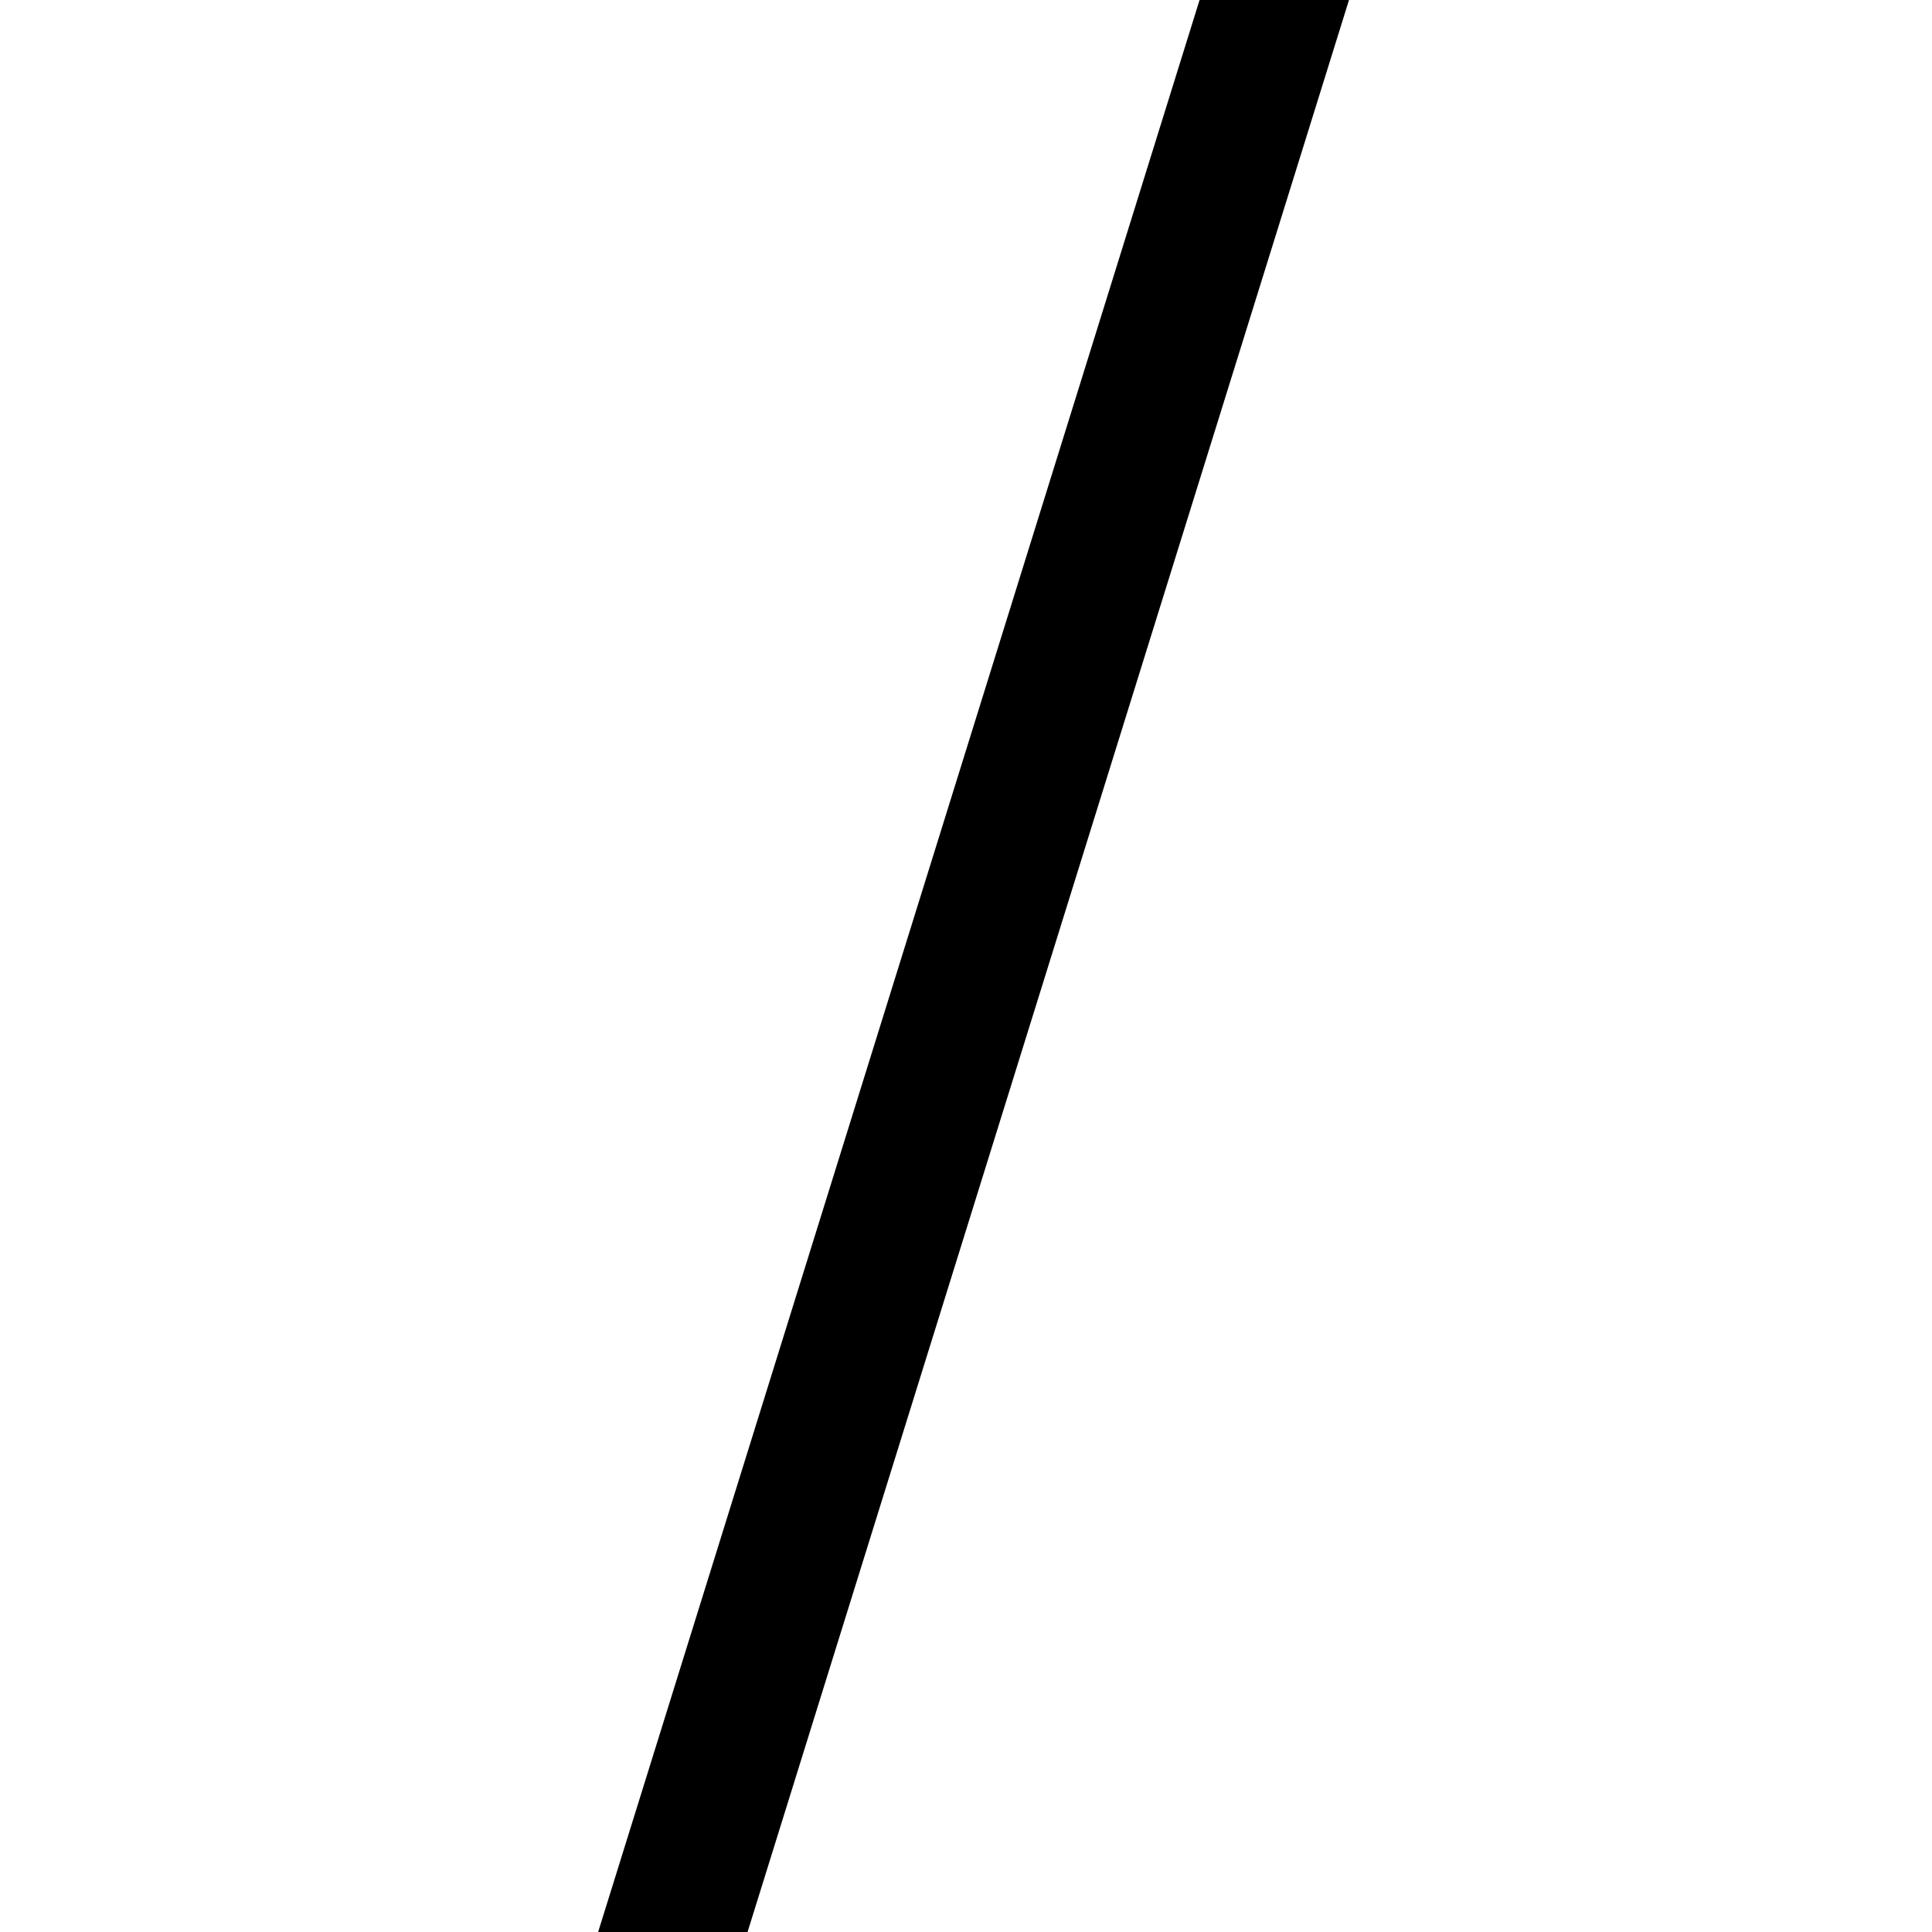
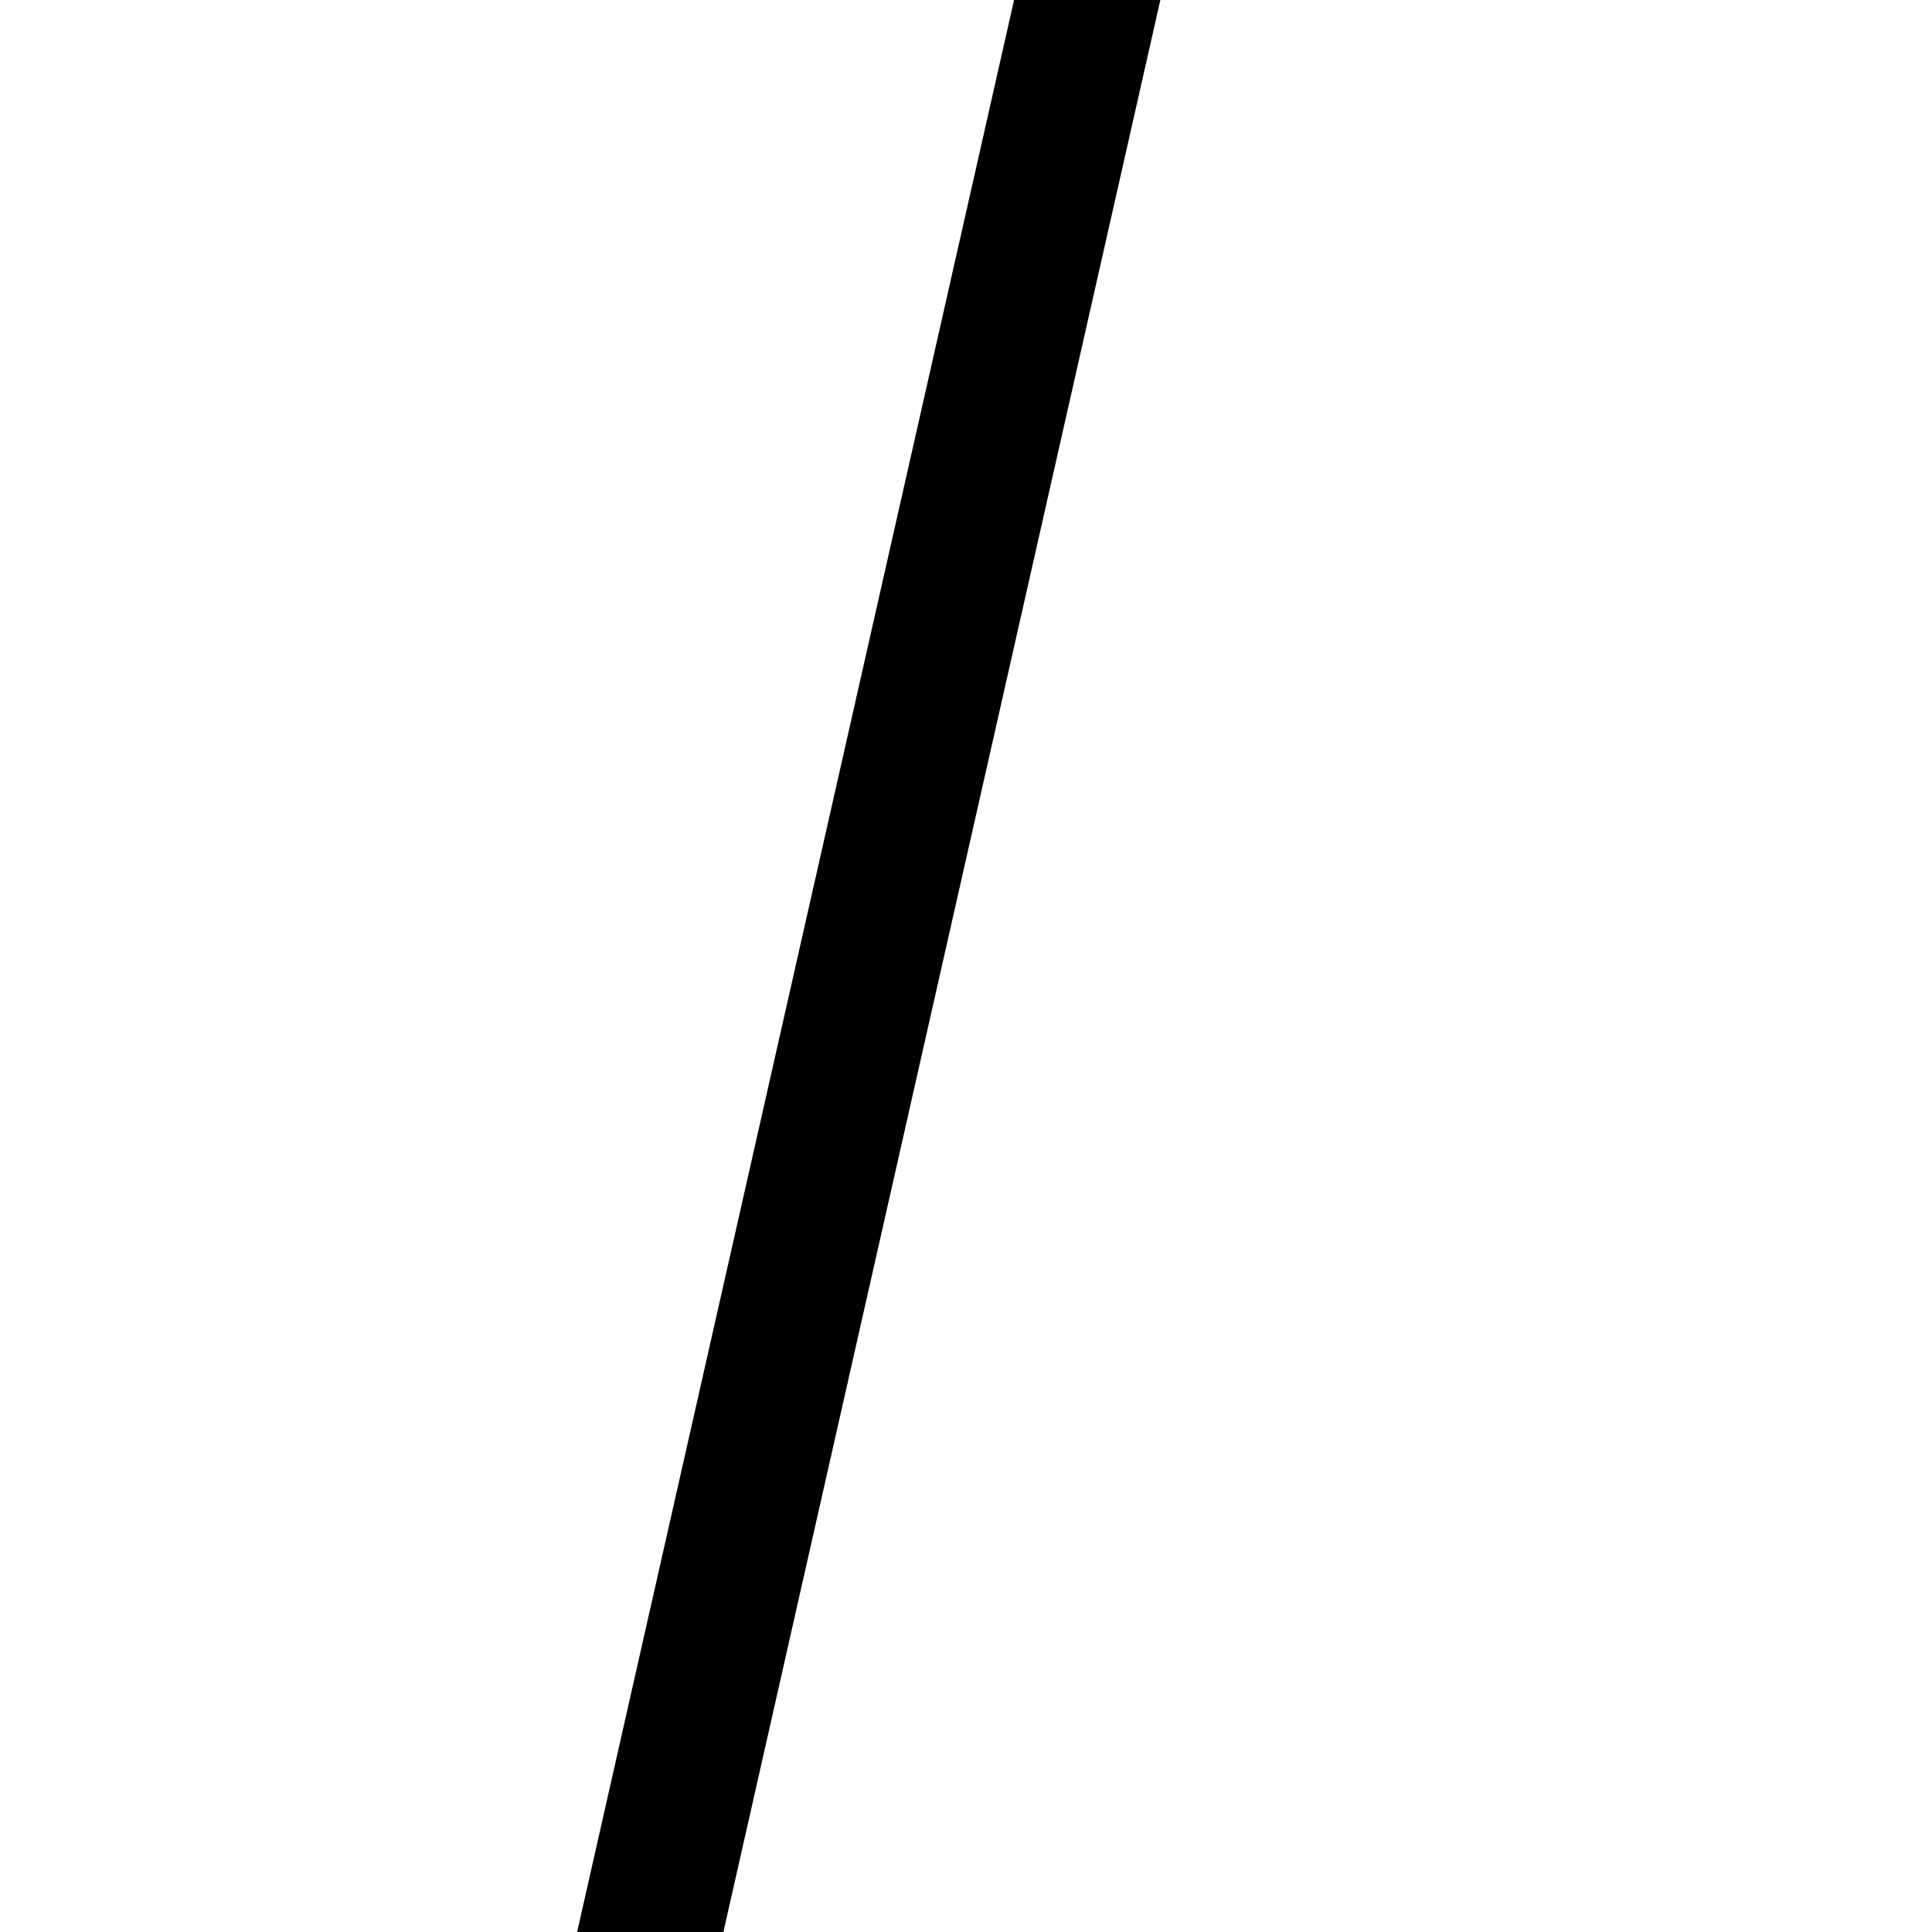
<svg xmlns="http://www.w3.org/2000/svg" version="1.1" viewBox="-10 0 1000 1000" id="svg2" width="1000" height="1000">
  <defs id="defs10" />
  <g id="g4720" transform="matrix(1.0663,0,0,-1.0663,68.33568,1499.684)" style="opacity:0.451" />
  <g transform="matrix(1,0,0,-1,0,1418)" id="g4" />
  <g id="g4720-4" transform="matrix(1.0663,0,0,-1.0663,136.9952,1604.197)" style="opacity:0.451" />
  <g transform="matrix(1,0,0,-1,68.65956,1522.513)" id="g4-5" />
-   <path style="fill:none;fill-rule:evenodd;stroke:#000000;stroke-width:73.846;stroke-linecap:round;stroke-linejoin:round;stroke-miterlimit:4;stroke-dasharray:none;stroke-opacity:1" d="M 661.178,1137.307 H 295.521 L 661.178,-37.307" id="path4732-3" />
+   <path style="fill:none;fill-rule:evenodd;stroke:#000000;stroke-width:73.846;stroke-linecap:round;stroke-linejoin:round;stroke-miterlimit:4;stroke-dasharray:none;stroke-opacity:1" d="M 561.178,1137.307 H 295.521 L 561.178,-37.307" id="path4732-3" />
</svg>
